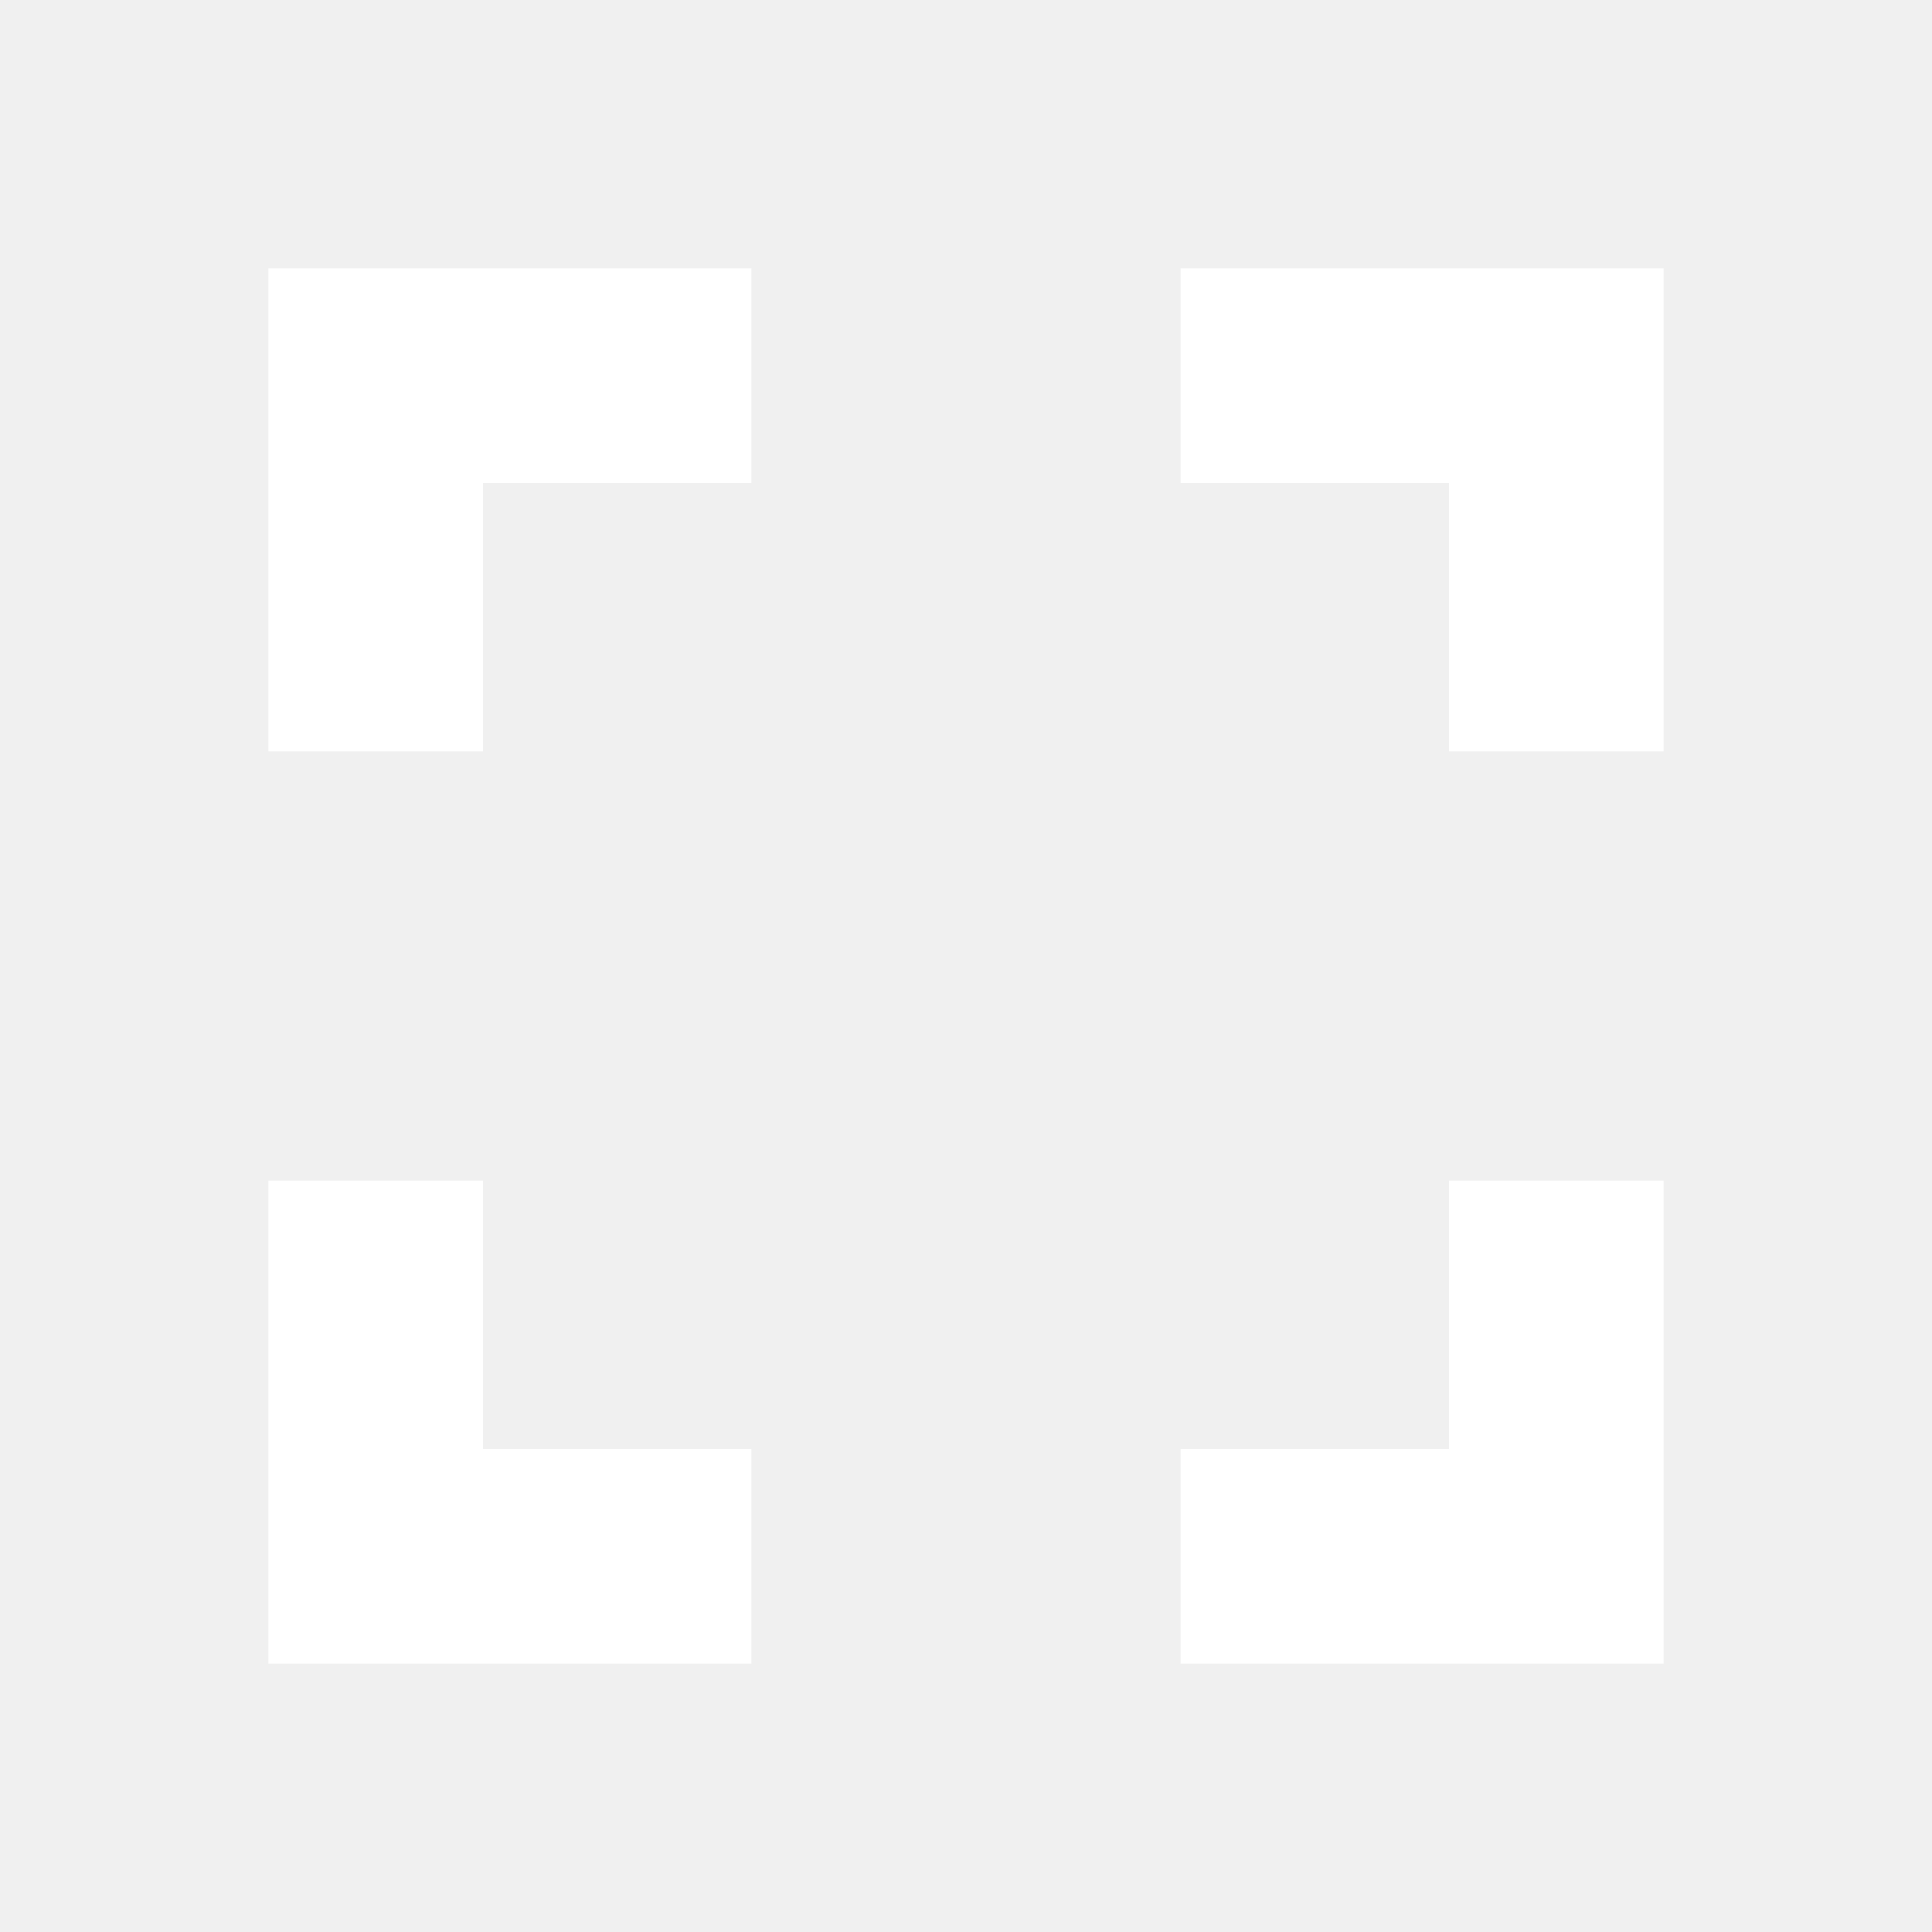
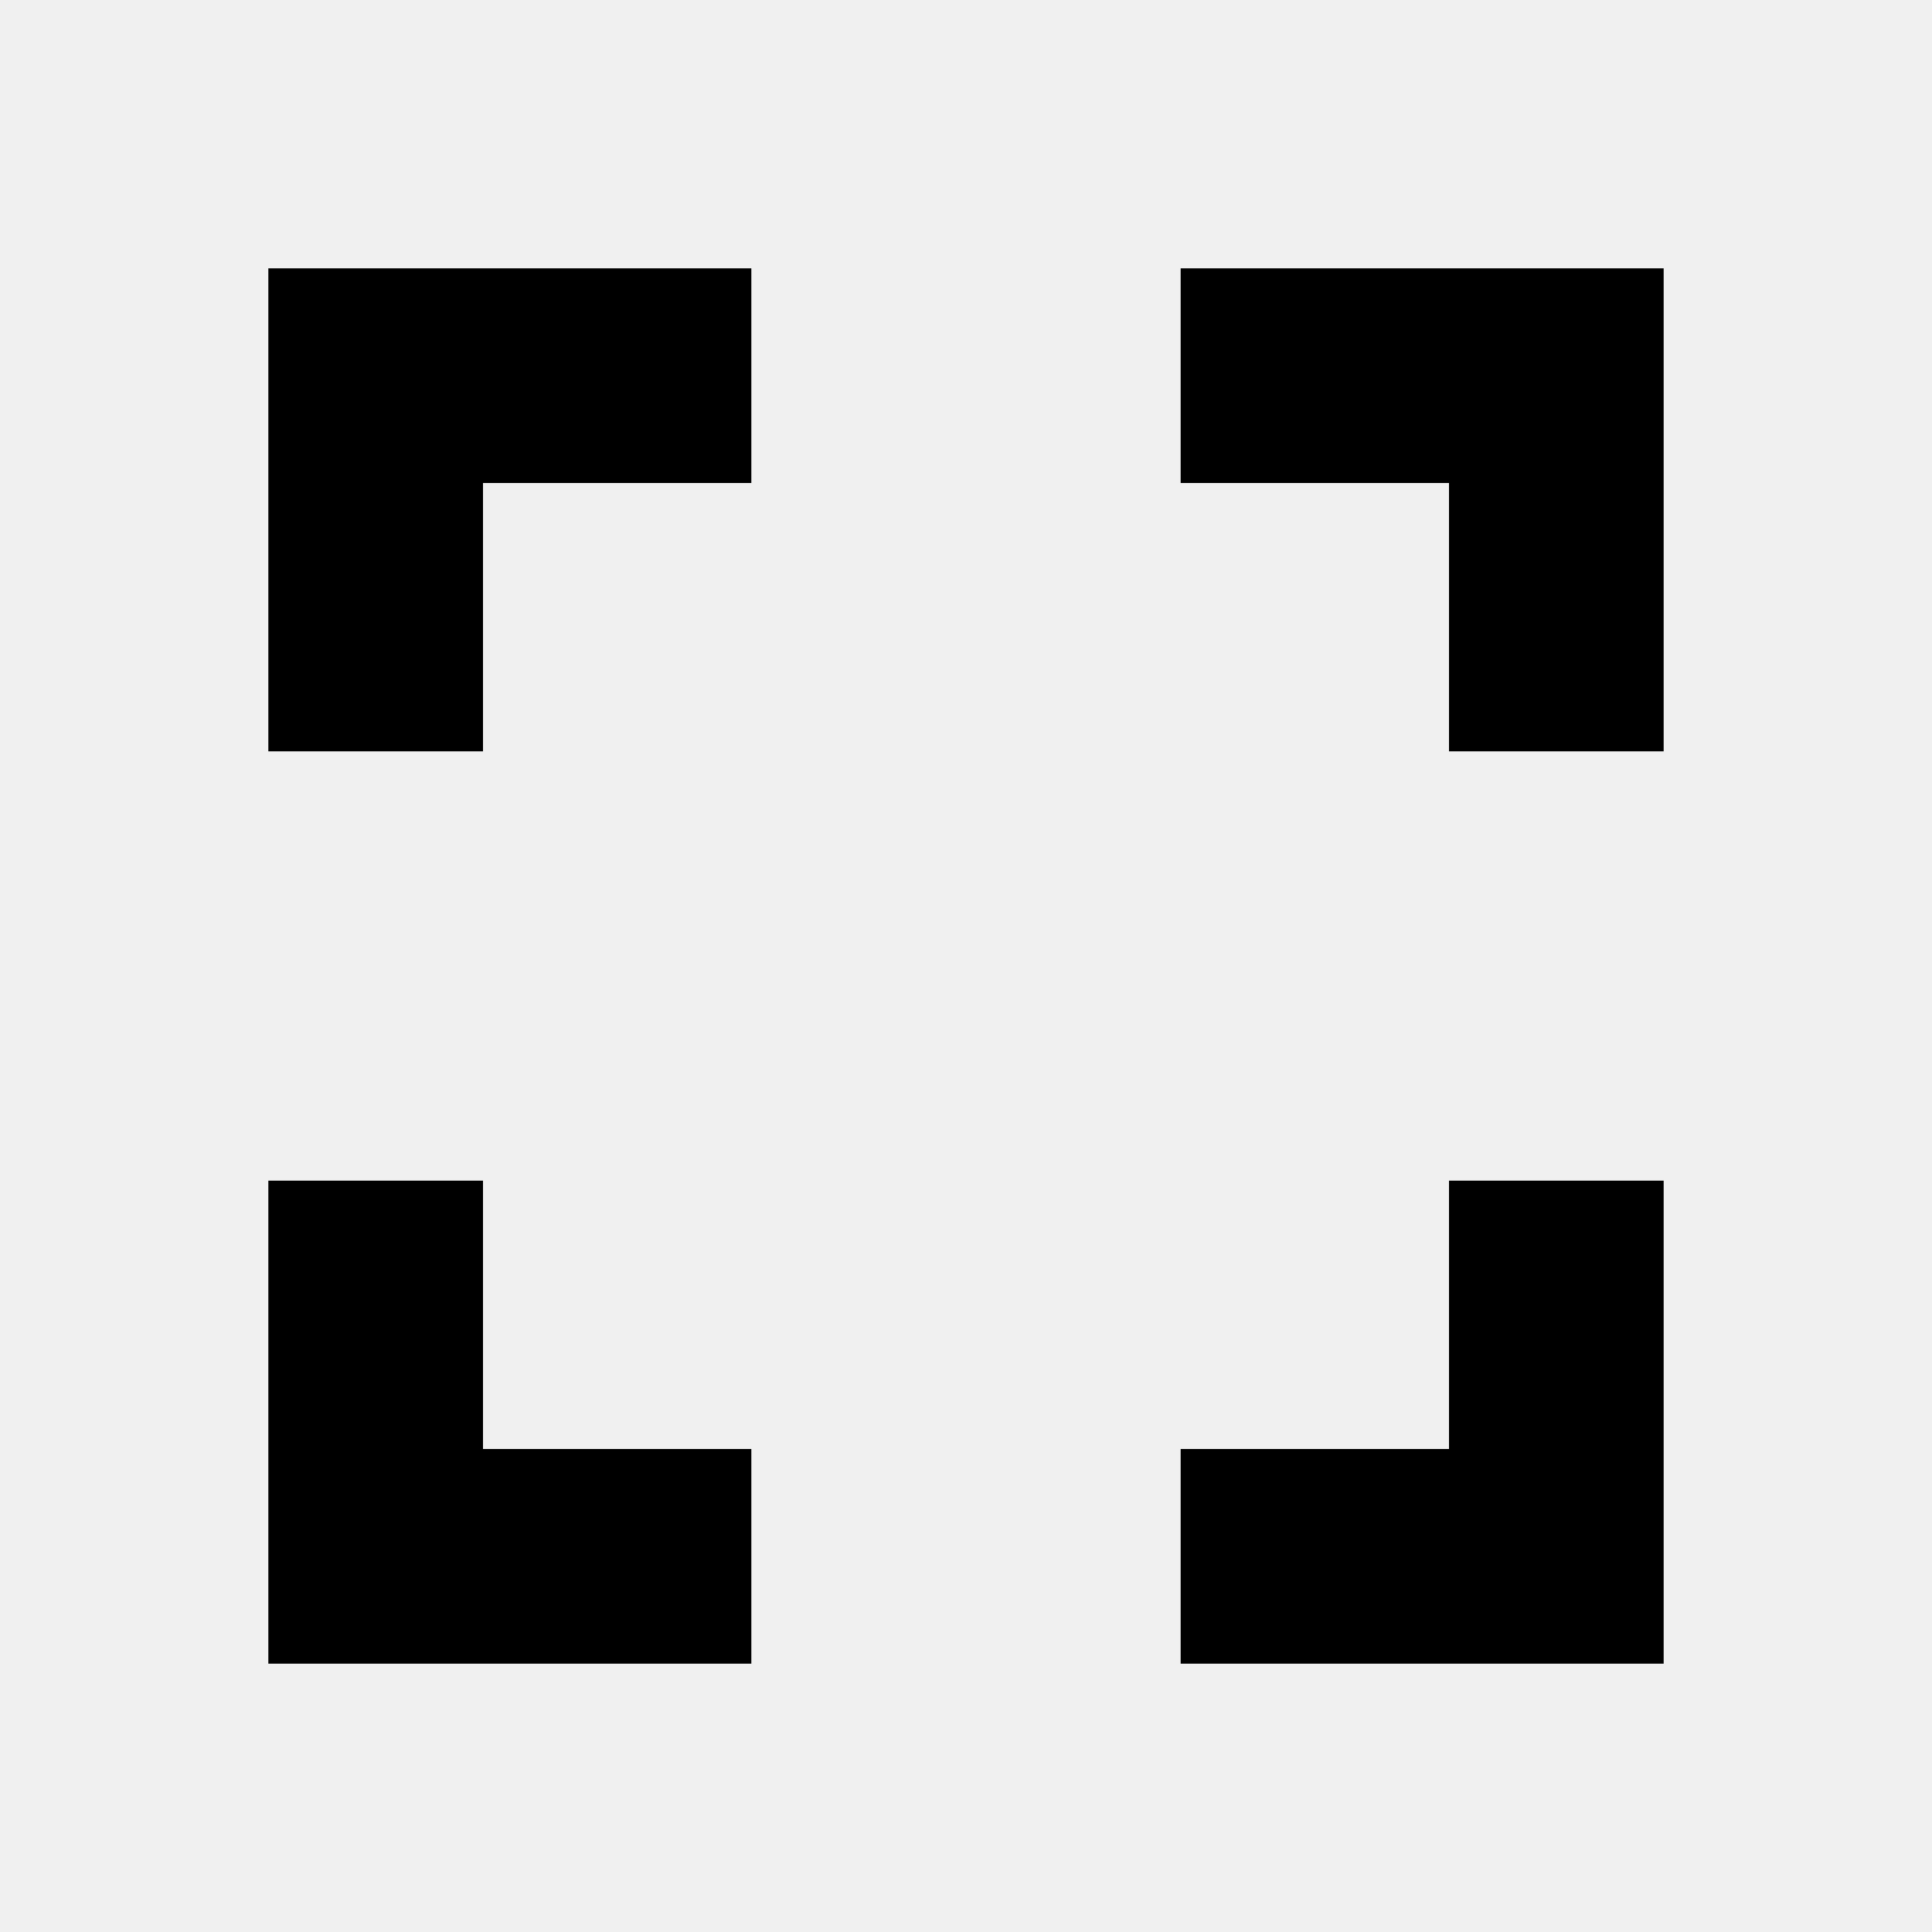
<svg xmlns="http://www.w3.org/2000/svg" class="icon" width="22" height="22" viewBox="0 0 1024 1024" version="1.1">
-   <path fill="#ffffff" d="M625.778 256h142.222V398.222h113.778V142.222H625.778v113.778zM256 398.222V256H398.222v-113.778H142.222V398.222h113.778zM768 625.778v142.222H625.778v113.778h256V625.778h-113.778zM398.222 768H256V625.778h-113.778v256H398.222v-113.778z" />
+   <path d="M625.778 256h142.222V398.222h113.778V142.222H625.778v113.778zM256 398.222V256H398.222v-113.778H142.222V398.222h113.778zM768 625.778v142.222H625.778v113.778h256V625.778h-113.778zM398.222 768H256V625.778h-113.778v256H398.222v-113.778z" />
</svg>
